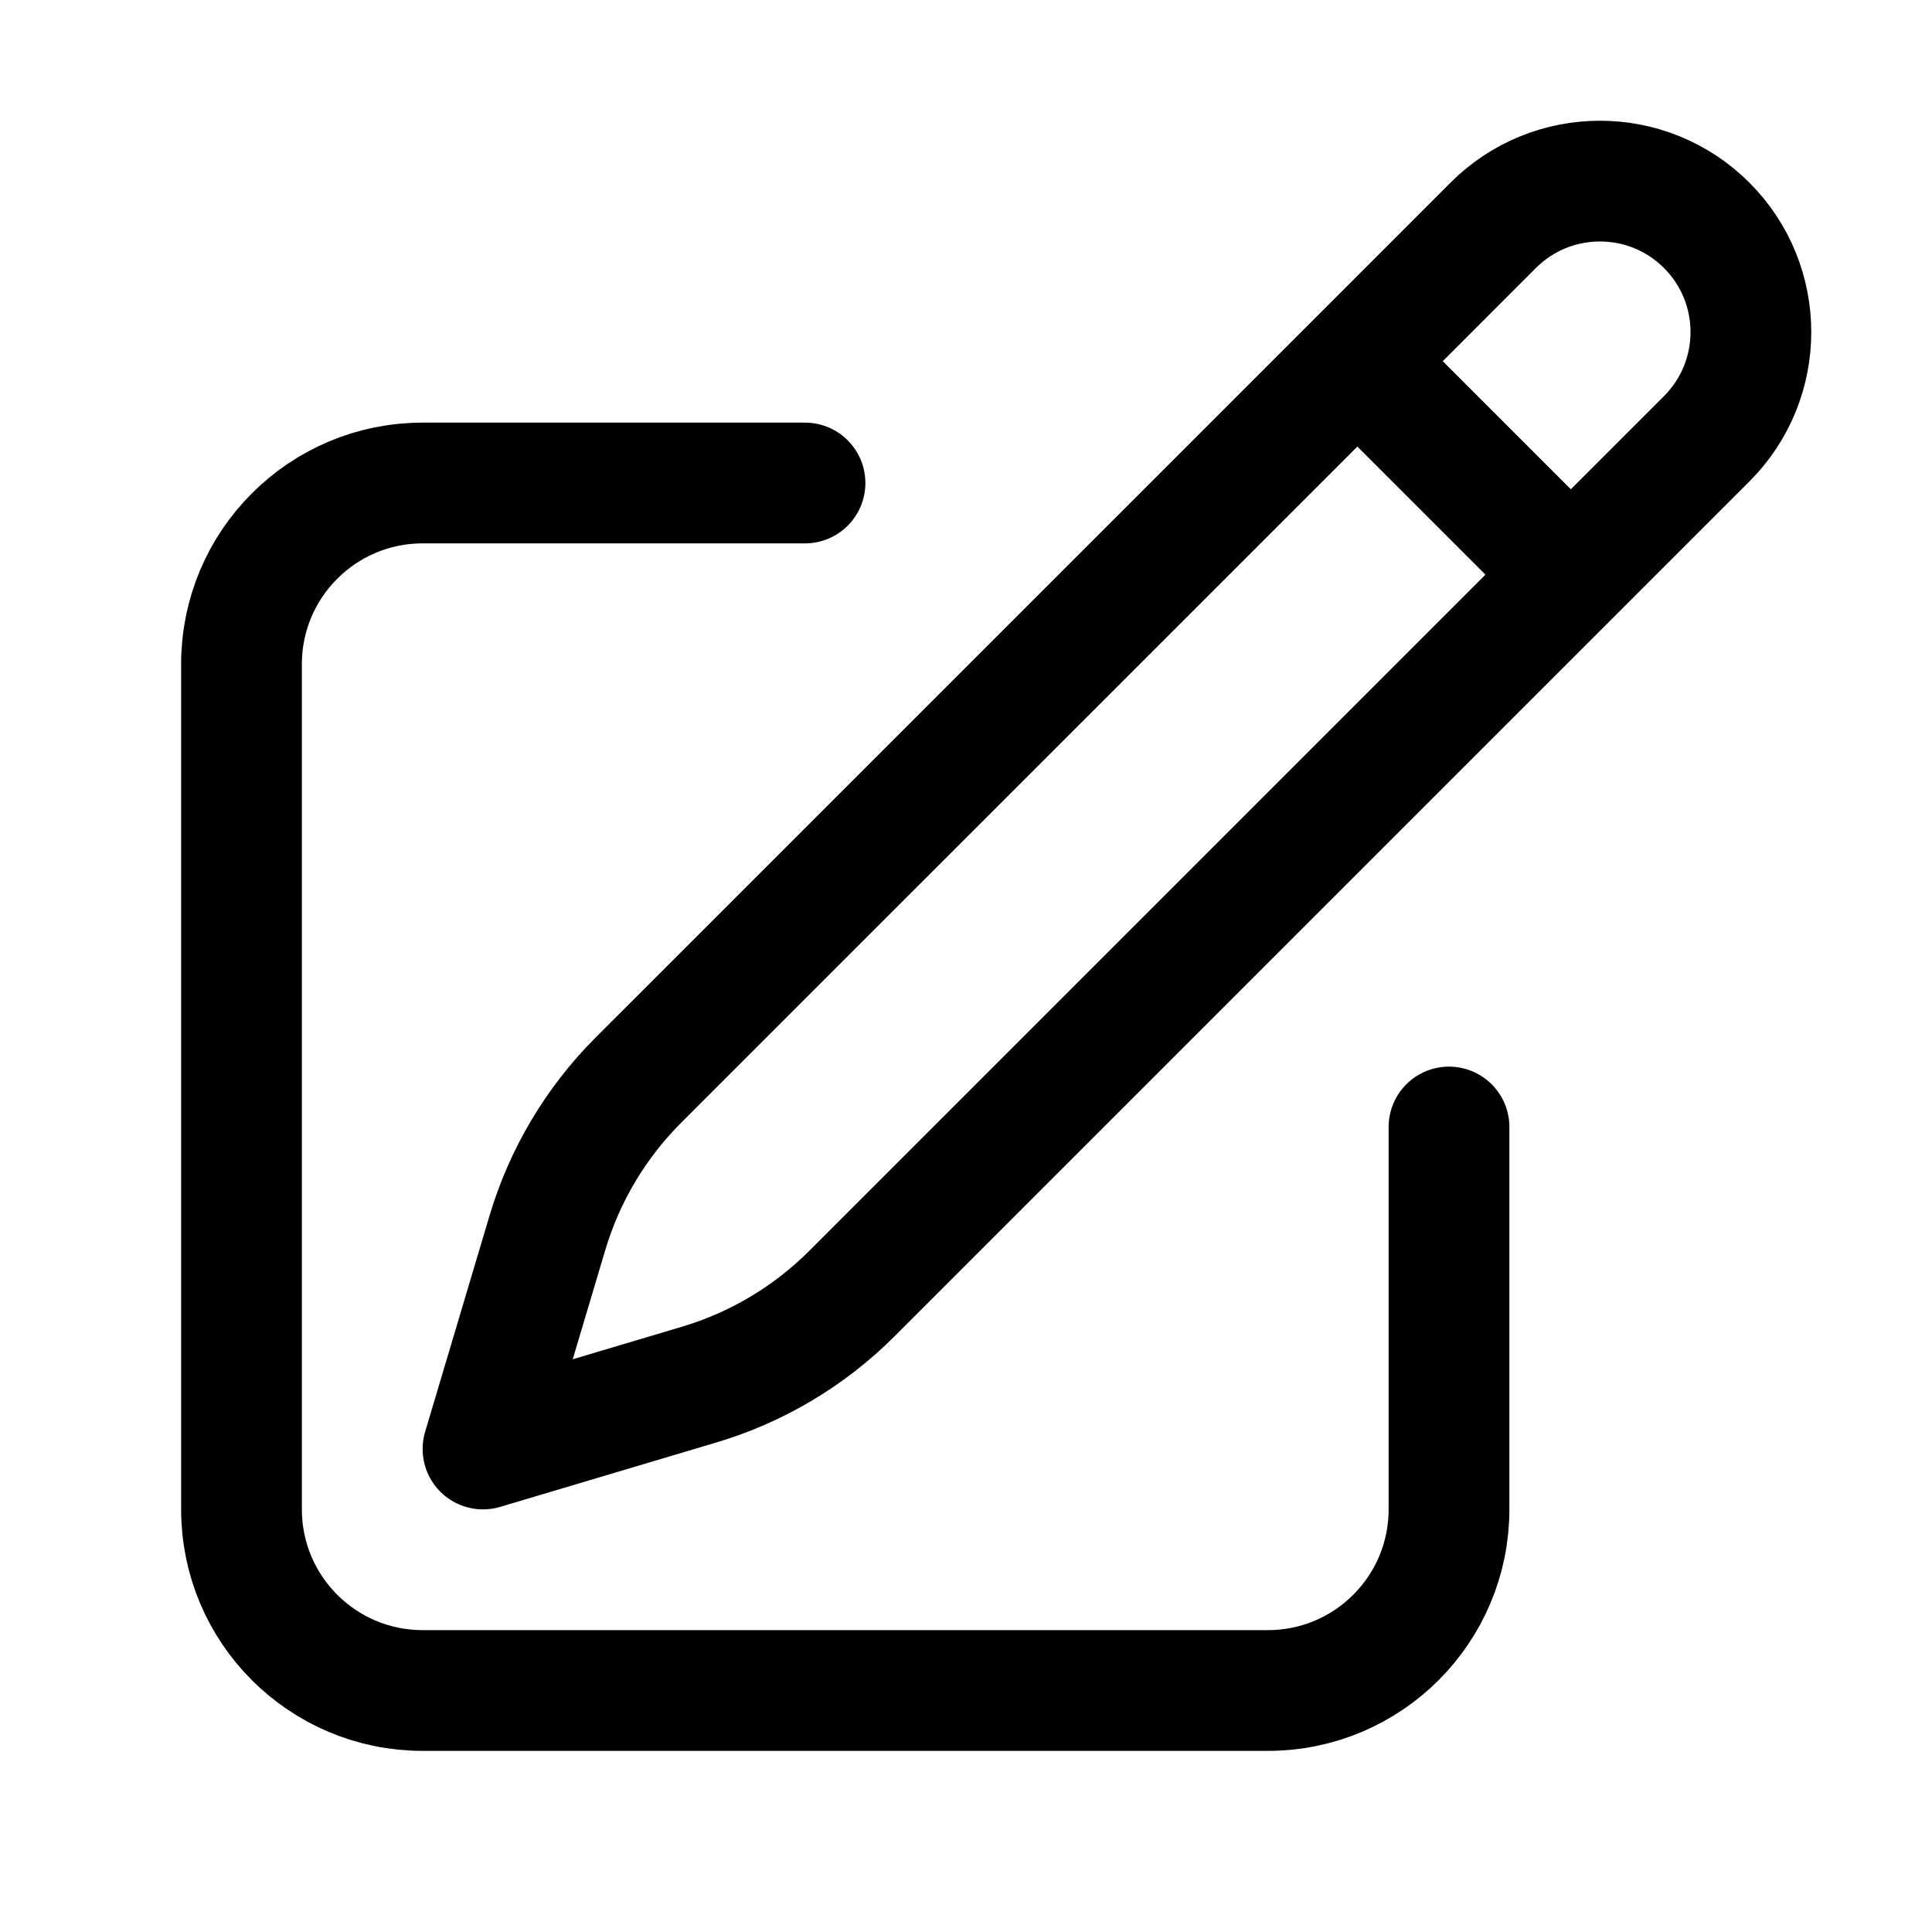
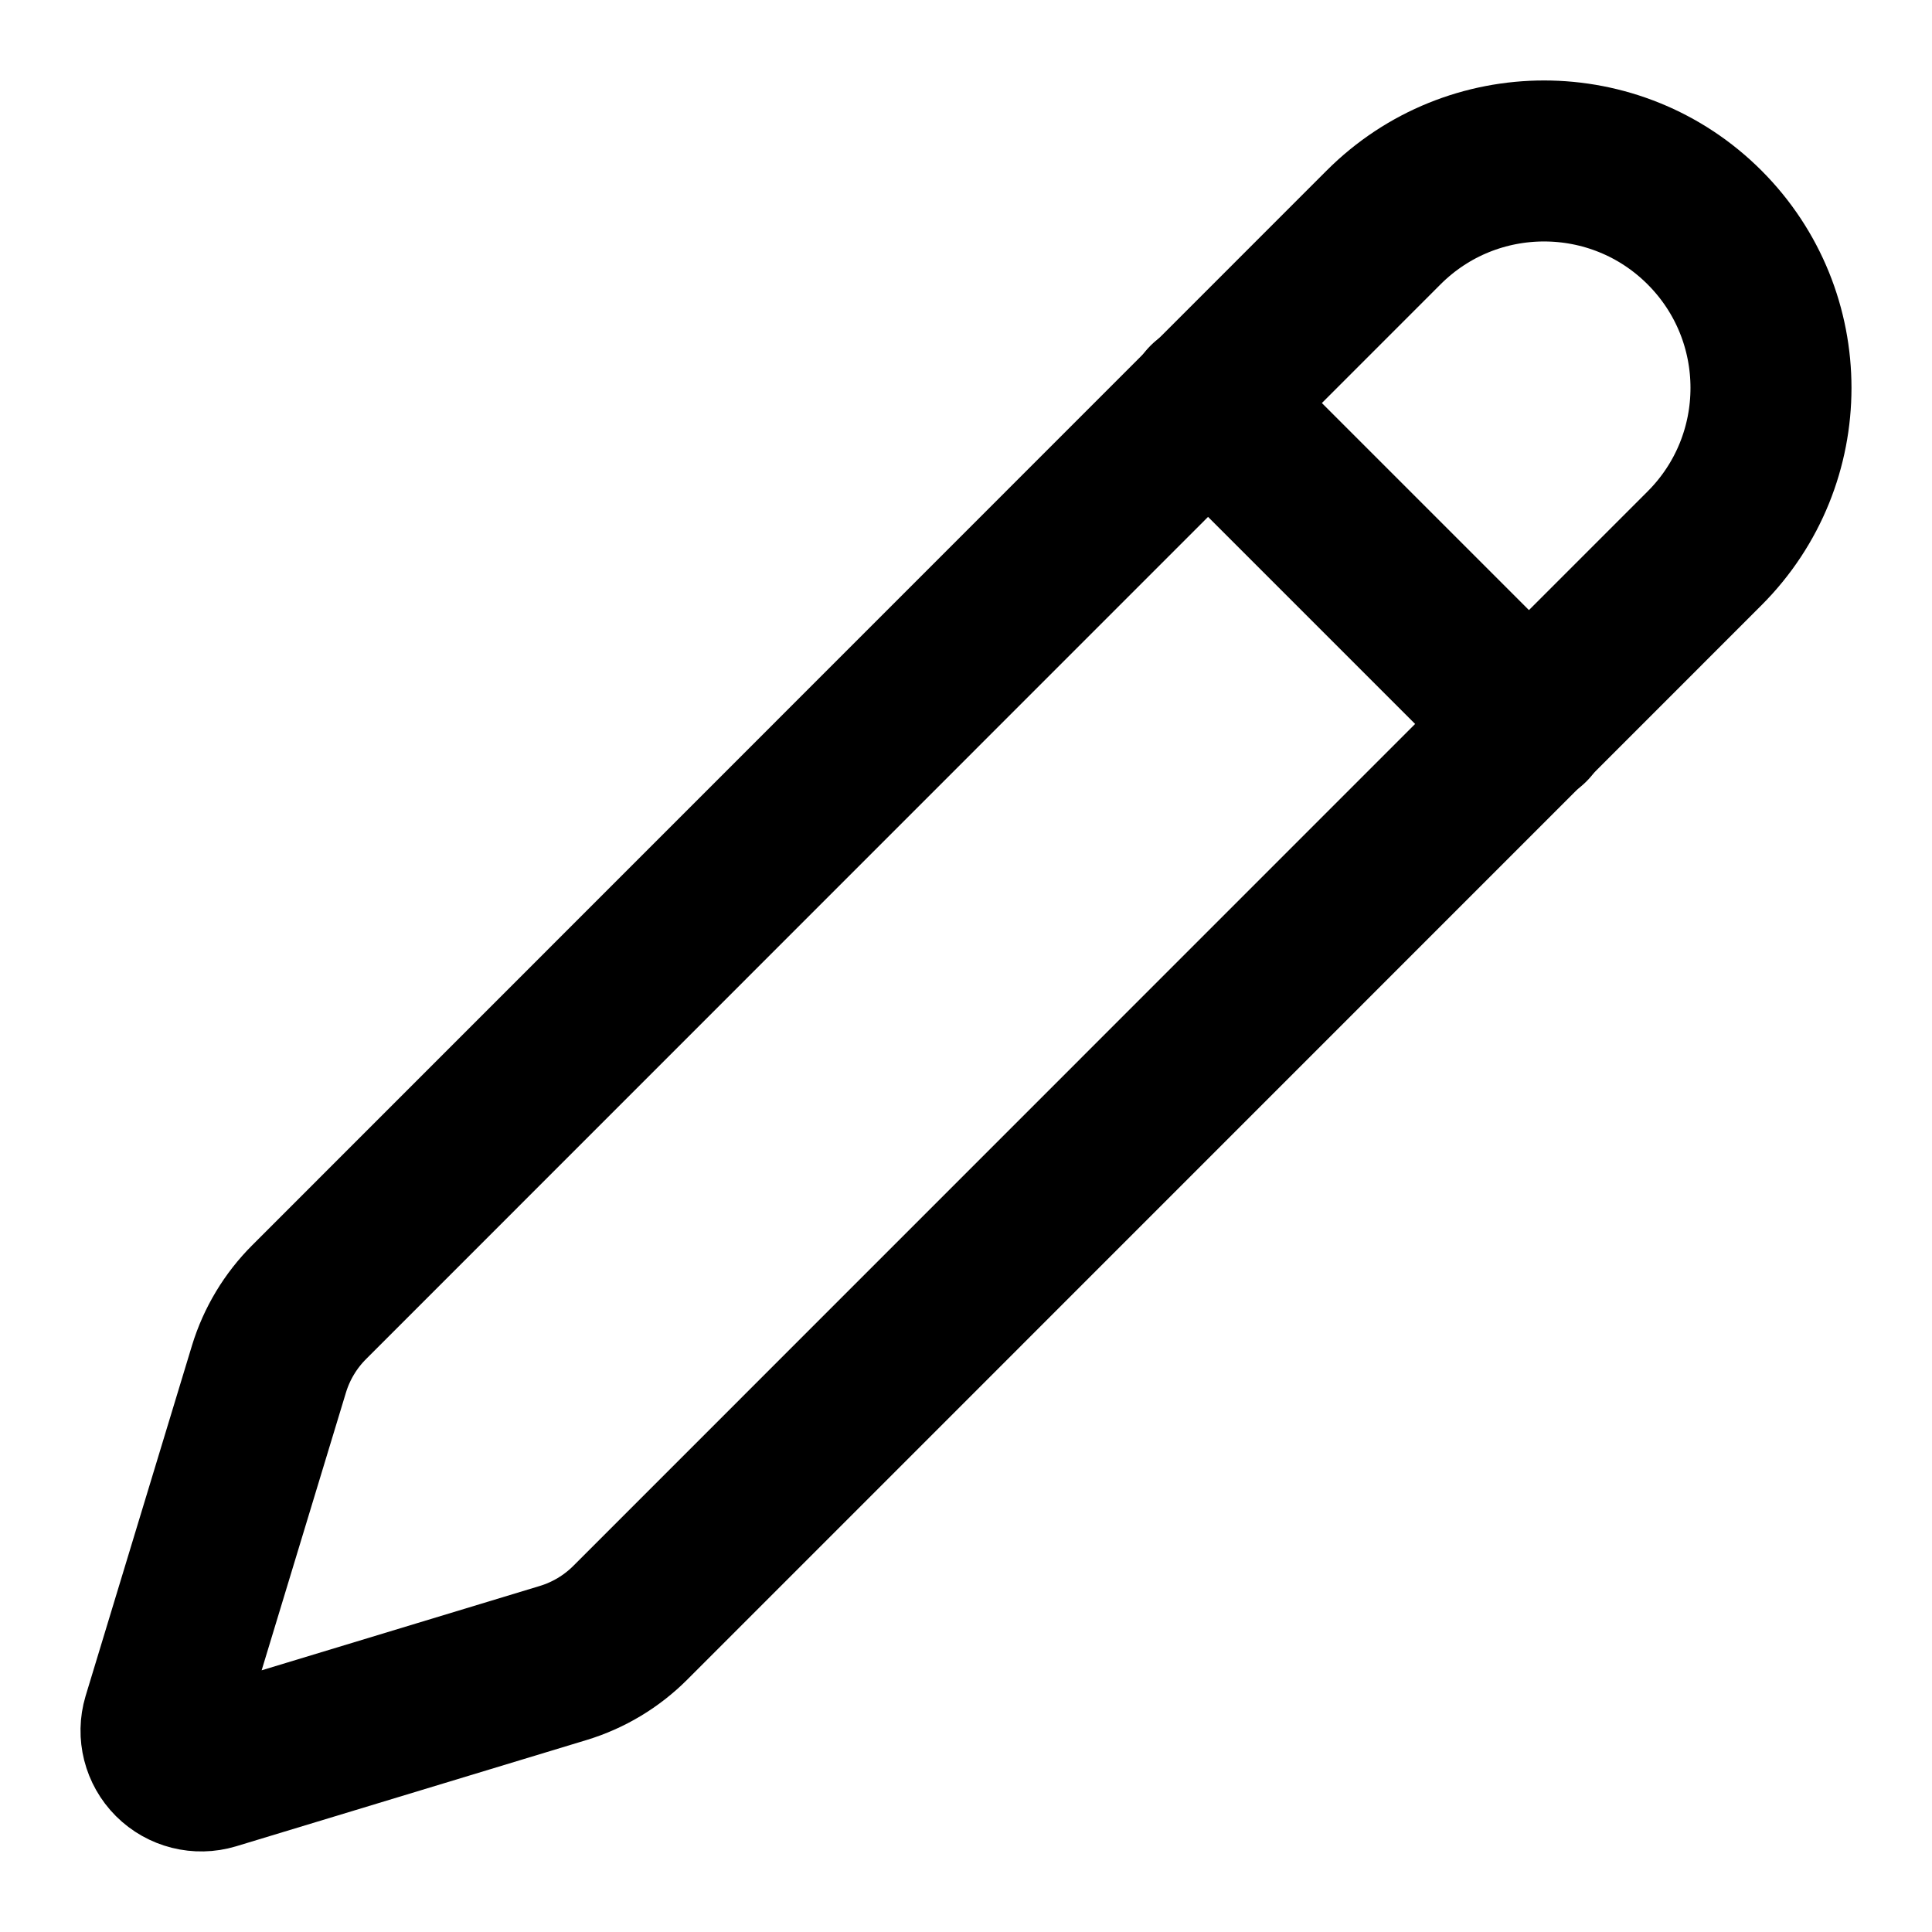
- <svg xmlns="http://www.w3.org/2000/svg" fill="none" viewBox="0 0 24 24" stroke-width="1.5" stroke="currentColor" class="size-6">
-   <path stroke-linecap="round" stroke-linejoin="round" d="m16.862 4.487 1.687-1.688a1.875 1.875 0 1 1 2.652 2.652L10.582 16.07a4.5 4.5 0 0 1-1.897 1.13L6 18l.8-2.685a4.5 4.5 0 0 1 1.13-1.897l8.932-8.931Zm0 0L19.5 7.125M18 14v4.75A2.25 2.25 0 0 1 15.75 21H5.25A2.25 2.25 0 0 1 3 18.75V8.25A2.25 2.25 0 0 1 5.25 6H10" />
+ <svg xmlns="http://www.w3.org/2000/svg" width="24" height="24" viewBox="0 0 24 24" fill="none" stroke="currentColor" stroke-width="2" stroke-linecap="round" stroke-linejoin="round" class="lucide lucide-pencil preview-icon">
+   <path d="M21.174 6.812a1 1 0 0 0-3.986-3.987L3.842 16.174a2 2 0 0 0-.5.83l-1.321 4.352a.5.5 0 0 0 .623.622l4.353-1.32a2 2 0 0 0 .83-.497z" />
+   <path d="m15 5 4 4" />
</svg>
